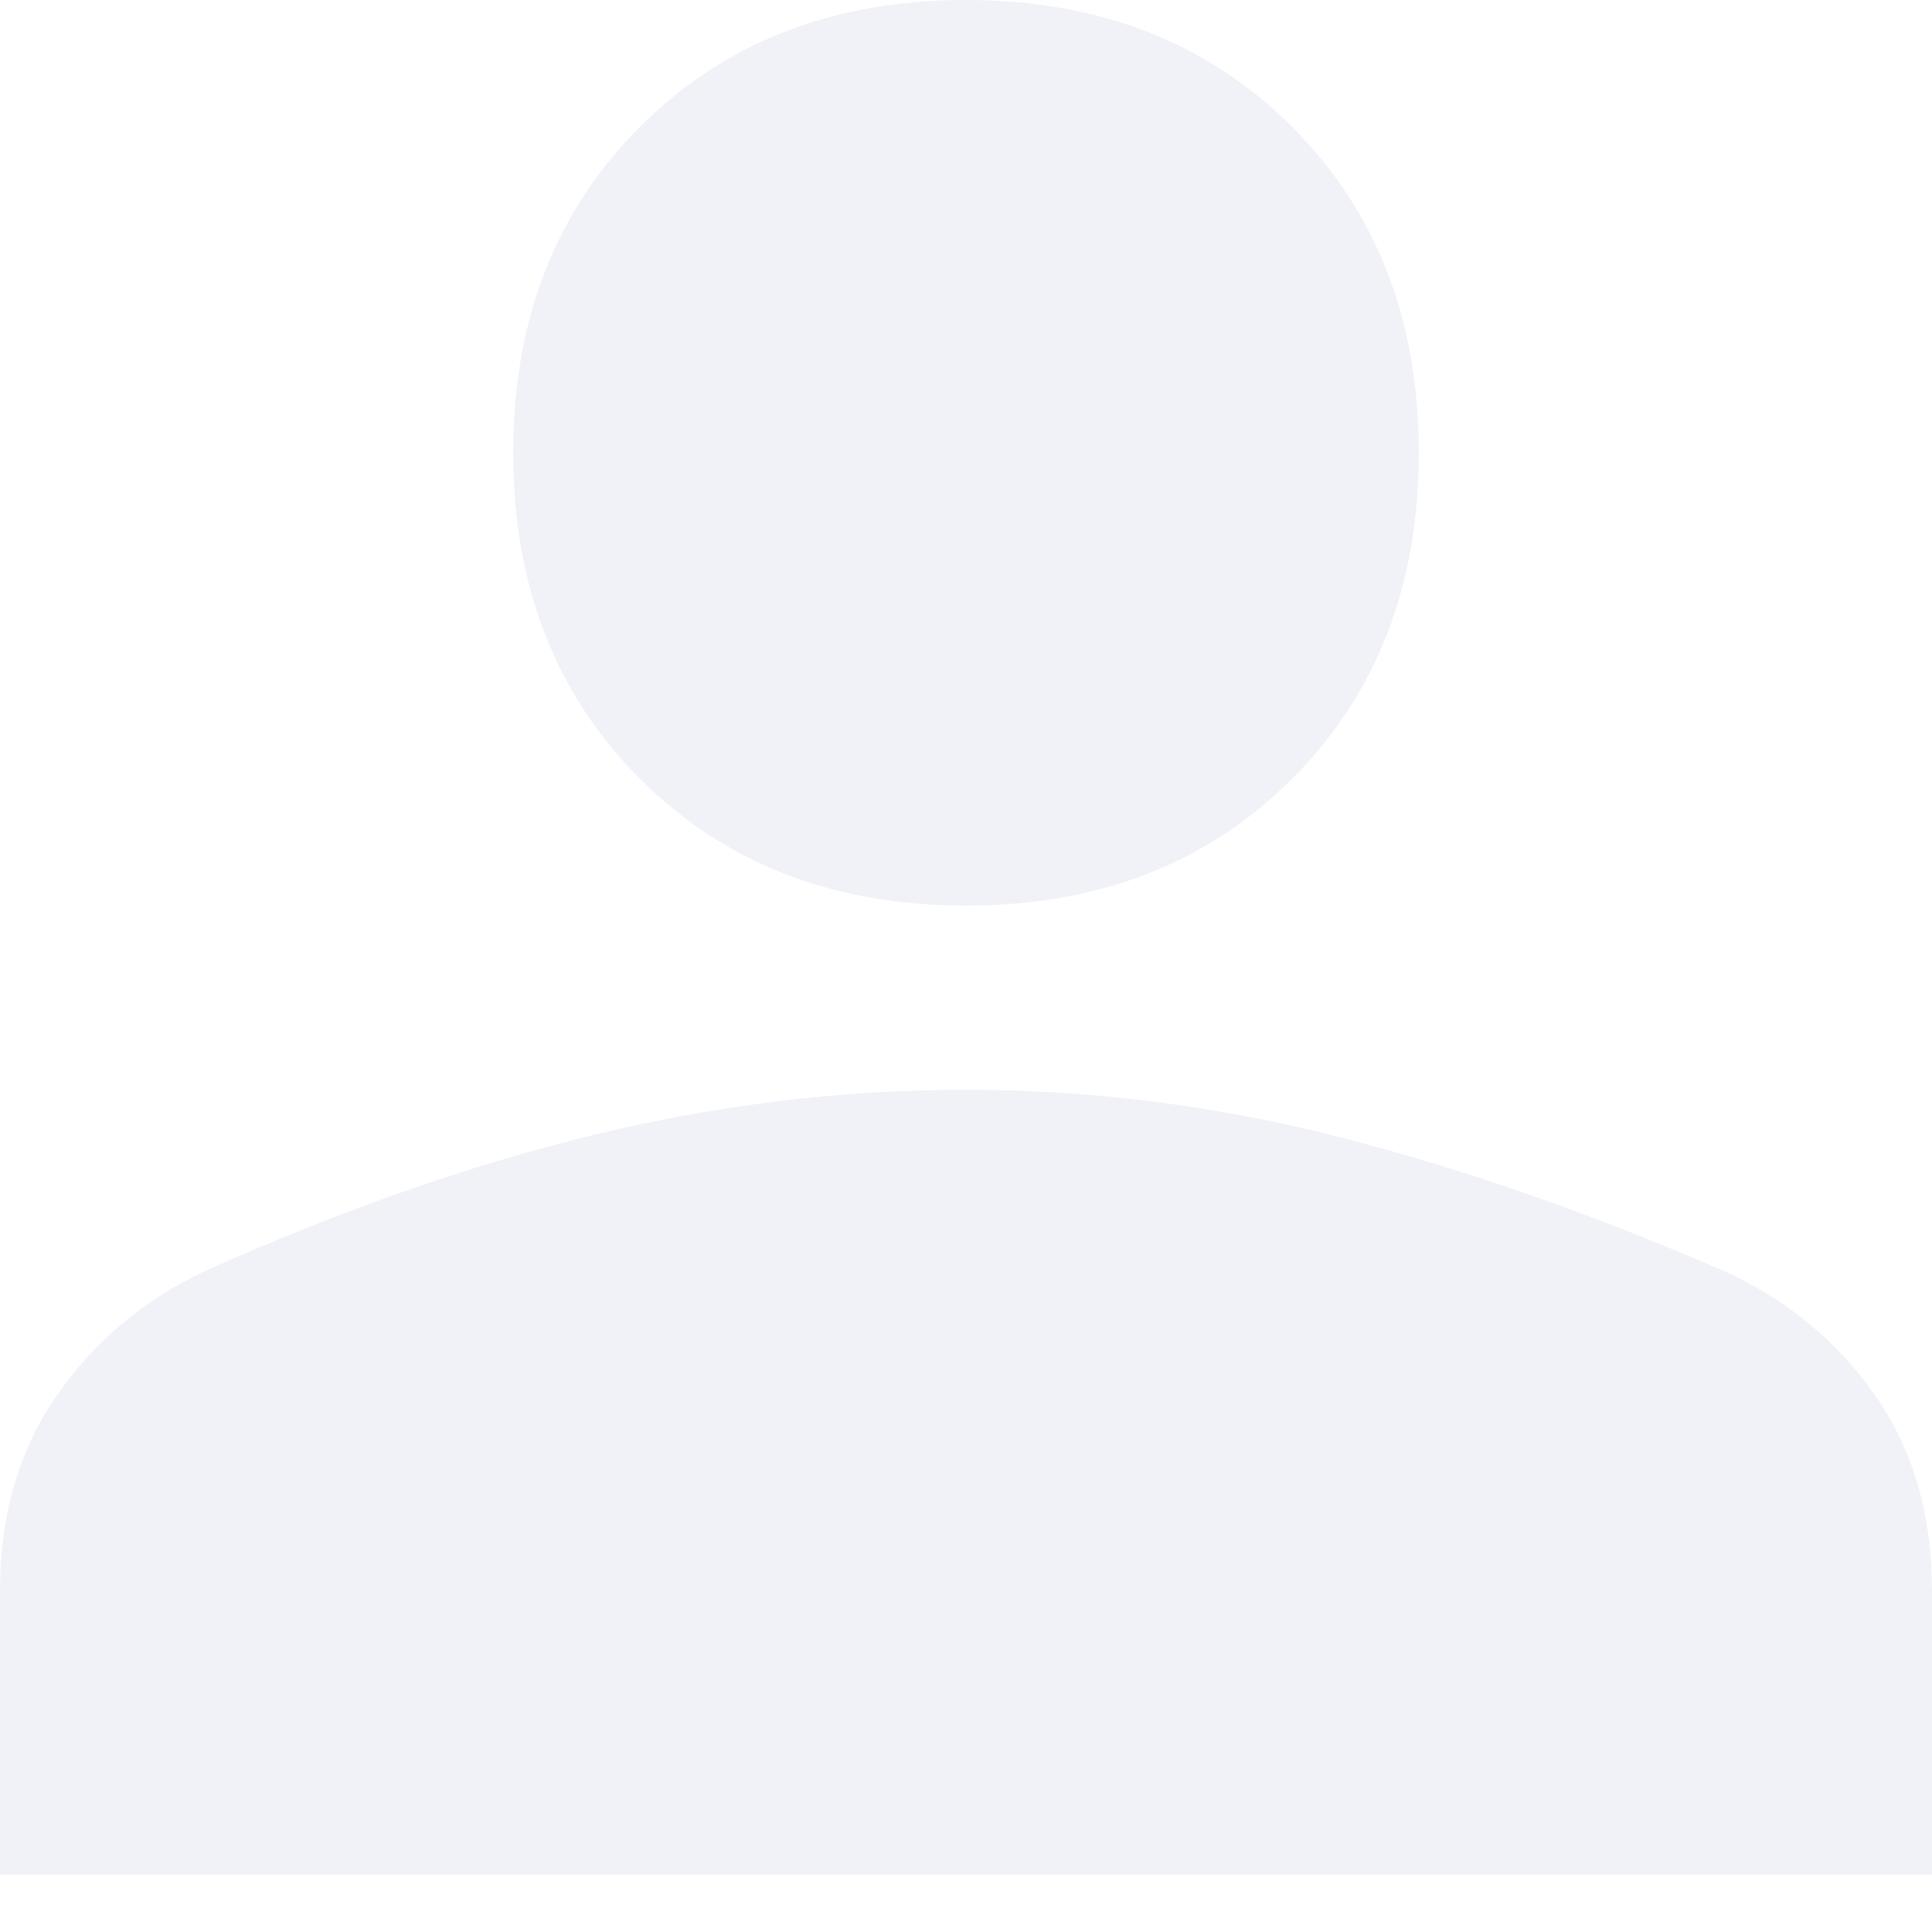
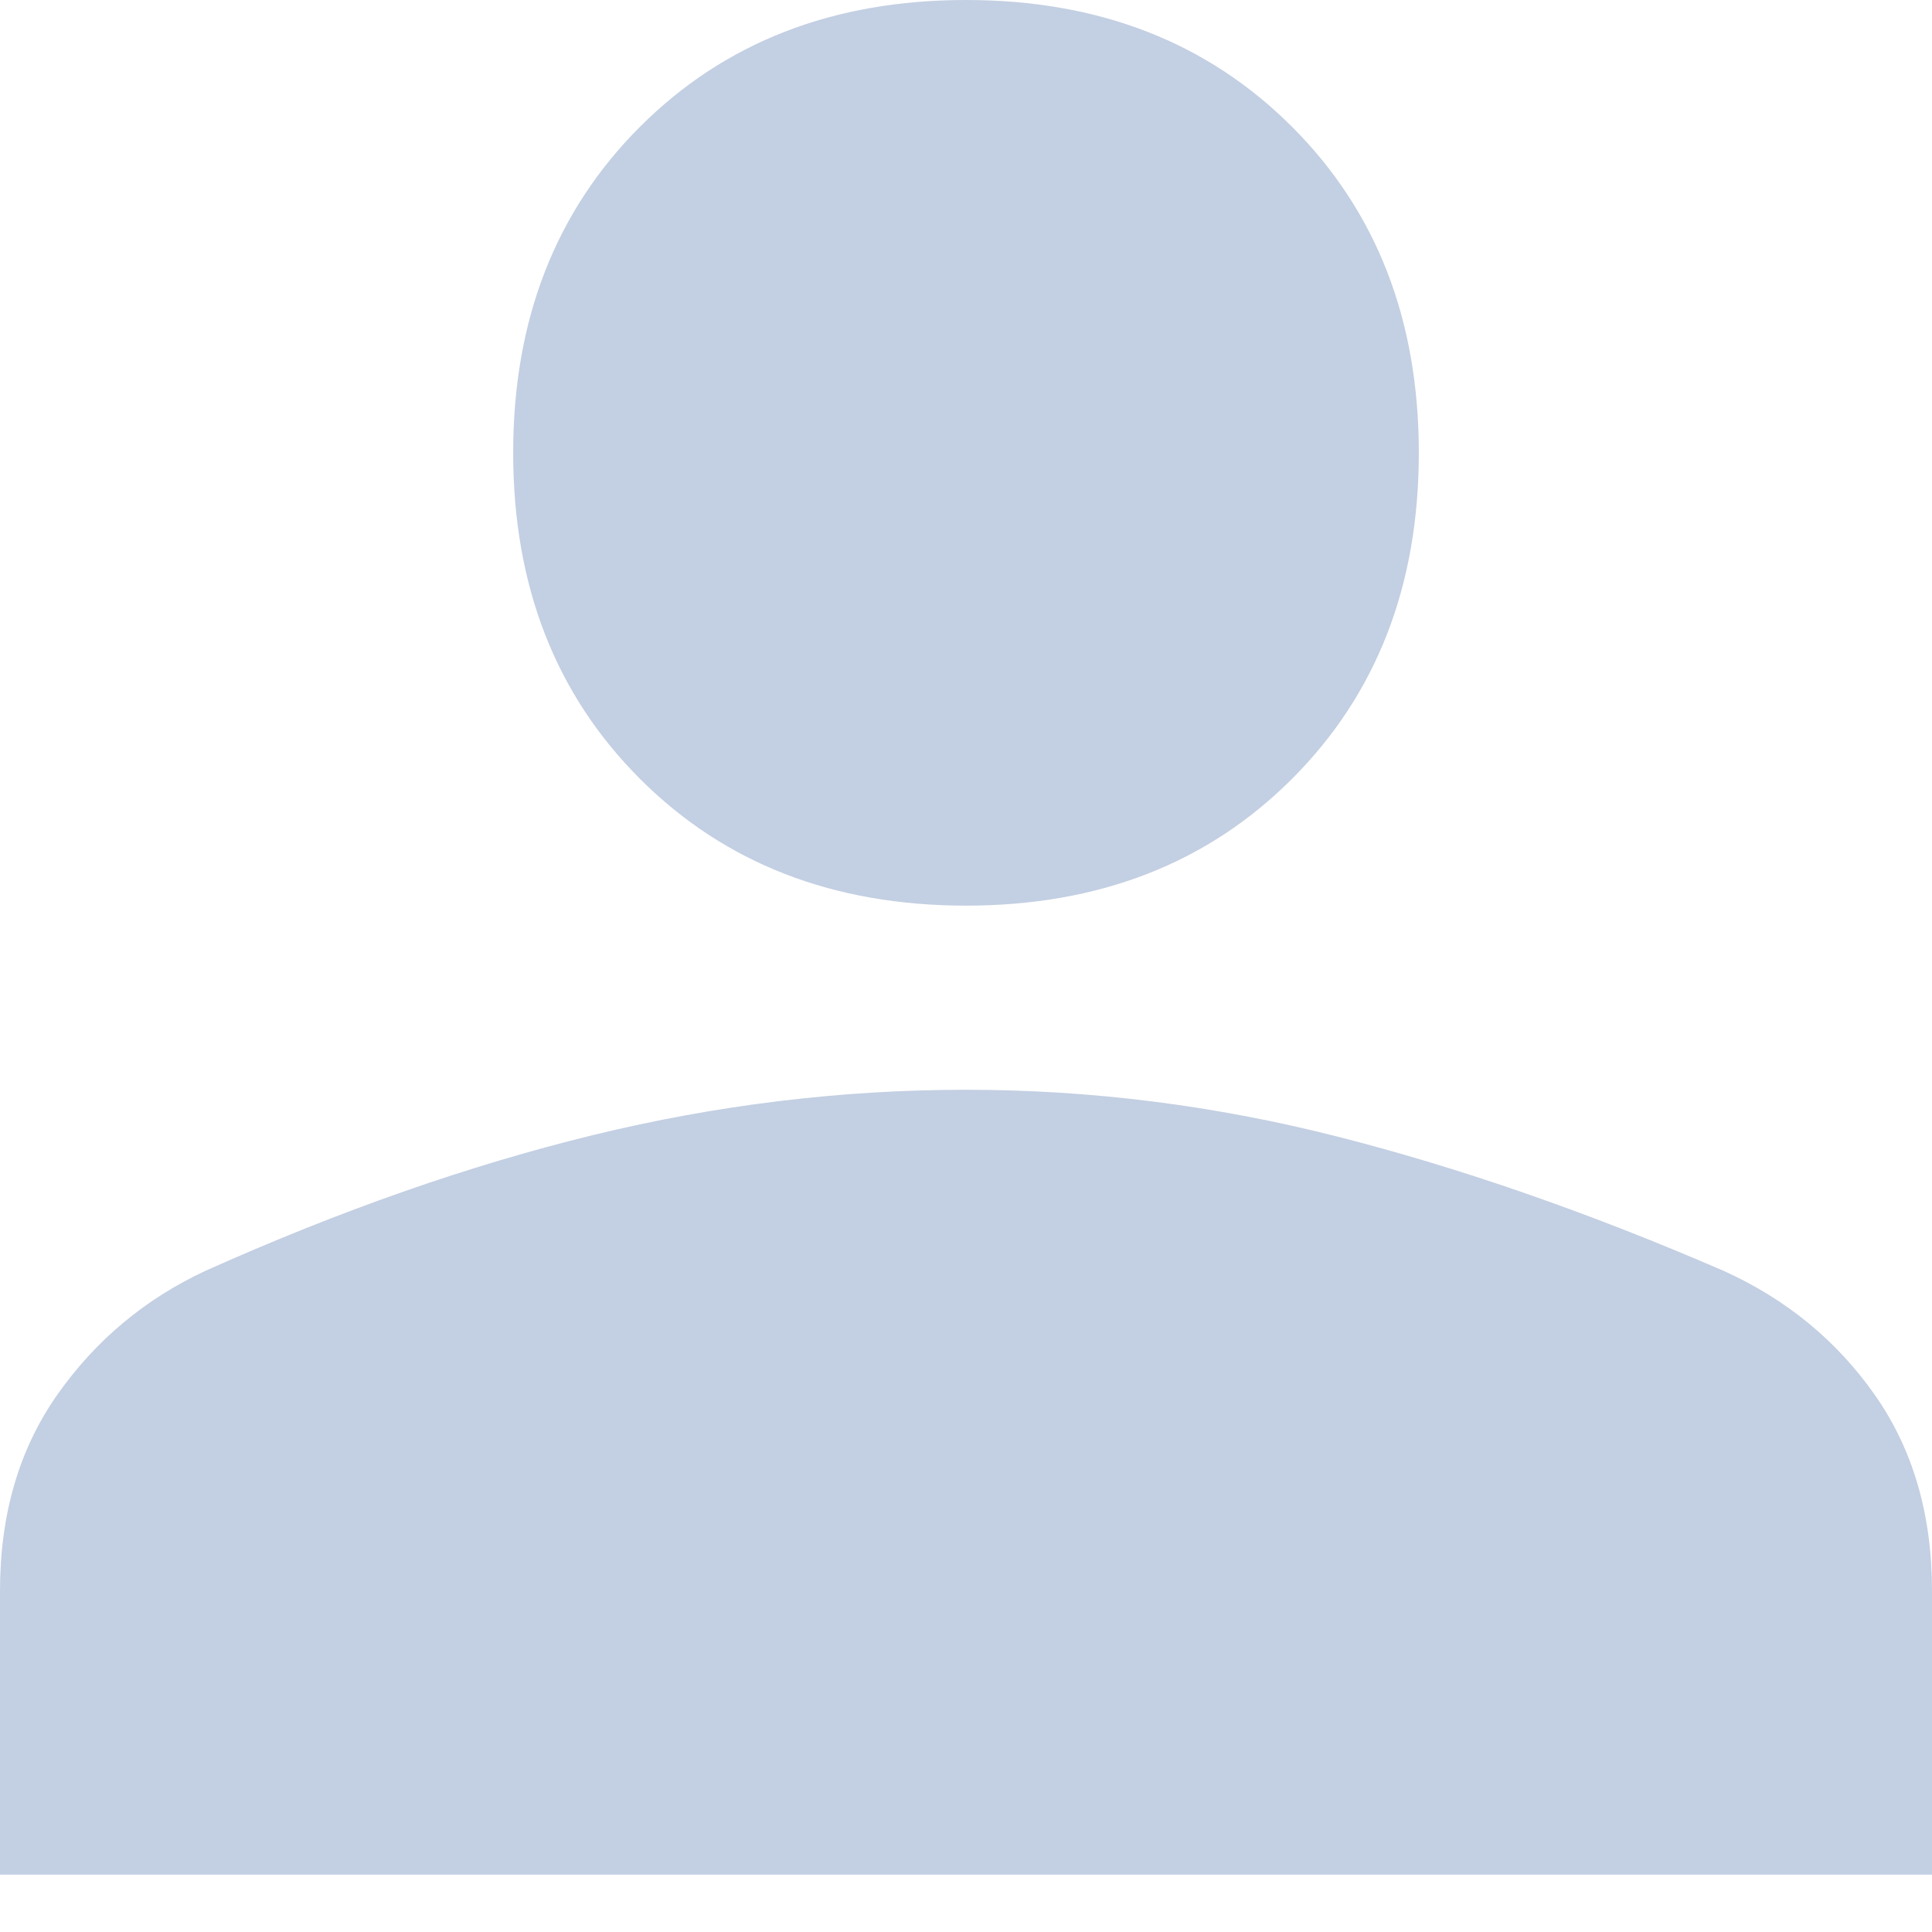
<svg xmlns="http://www.w3.org/2000/svg" width="32" height="32" viewBox="0 0 32 32" fill="none">
-   <path d="M16 15C13.8 15 12 14.3 10.6 12.9C9.2 11.5 8.5 9.7 8.5 7.5C8.5 5.3 9.2 3.5 10.6 2.1C12 0.7 13.8 0 16 0C18.2 0 20 0.7 21.4 2.1C22.8 3.5 23.5 5.3 23.5 7.5C23.5 9.7 22.8 11.5 21.4 12.9C20 14.3 18.2 15 16 15ZM0 31.05V26.35C0 25.083 0.317 24 0.95 23.1C1.583 22.2 2.4 21.517 3.4 21.05C5.633 20.05 7.775 19.3 9.825 18.8C11.875 18.3 13.933 18.05 16 18.05C18.067 18.05 20.117 18.308 22.15 18.825C24.183 19.342 26.317 20.083 28.55 21.05C29.583 21.517 30.417 22.2 31.05 23.1C31.683 24 32 25.083 32 26.35V31.05H0Z" fill="#F0F2F8" />
+   <path d="M16 15C13.8 15 12 14.3 10.6 12.9C9.2 11.5 8.5 9.7 8.5 7.5C8.5 5.3 9.2 3.5 10.6 2.1C12 0.7 13.8 0 16 0C18.2 0 20 0.7 21.4 2.1C22.8 3.5 23.5 5.3 23.5 7.5C23.5 9.7 22.8 11.5 21.4 12.9C20 14.3 18.2 15 16 15ZM0 31.05V26.35C0 25.083 0.317 24 0.95 23.1C1.583 22.2 2.4 21.517 3.4 21.05C5.633 20.05 7.775 19.3 9.825 18.8C11.875 18.3 13.933 18.05 16 18.05C18.067 18.05 20.117 18.308 22.15 18.825C24.183 19.342 26.317 20.083 28.55 21.05C29.583 21.517 30.417 22.2 31.05 23.1C31.683 24 32 25.083 32 26.35V31.05H0Z" fill="#c3cfe2" />
</svg>
